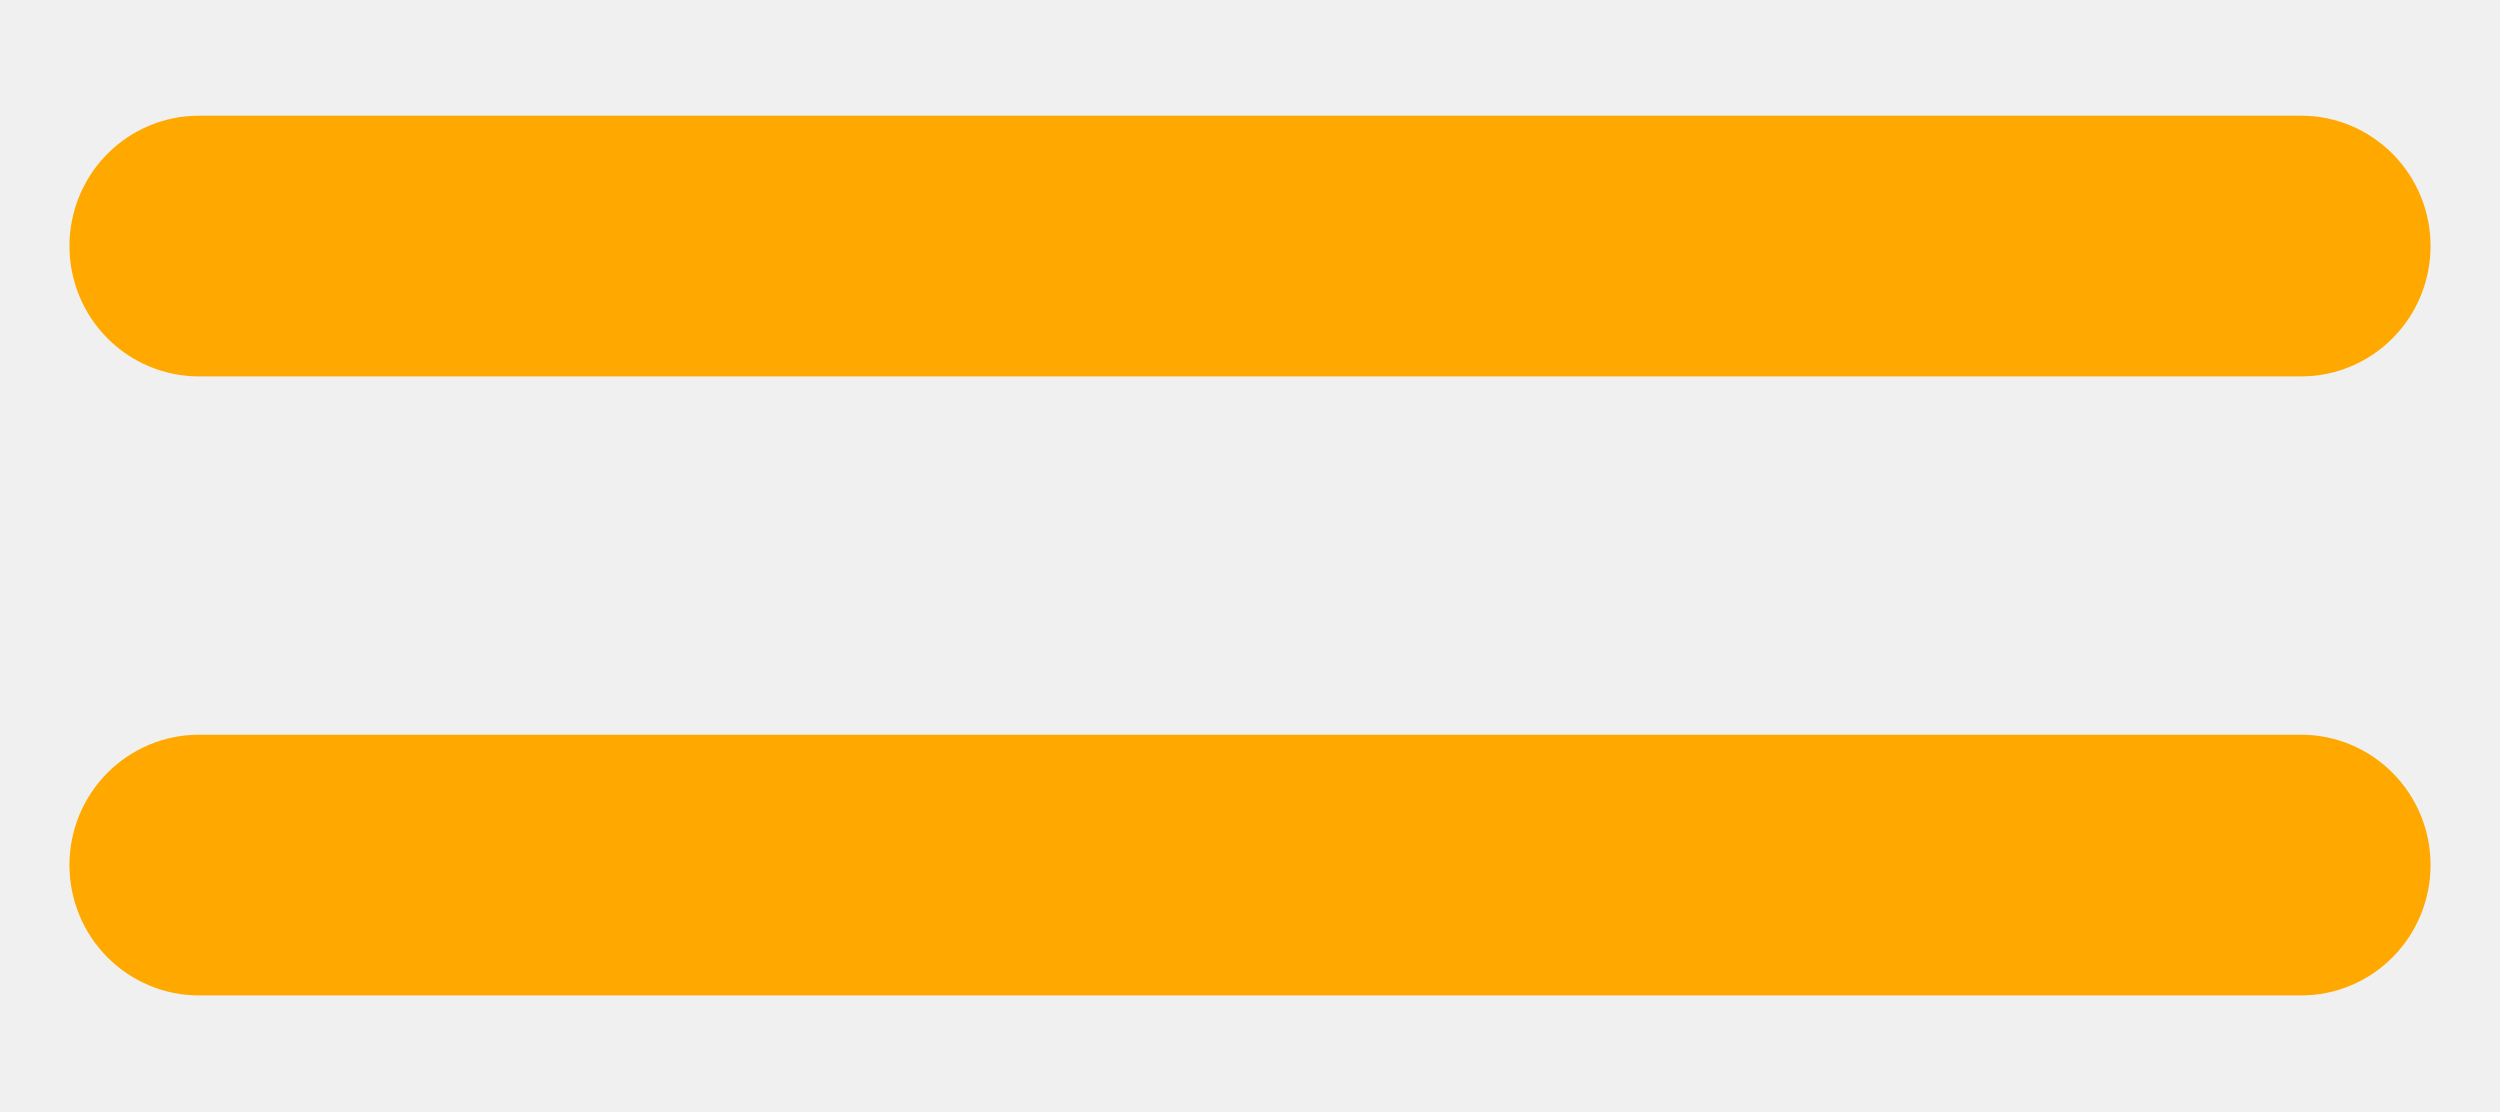
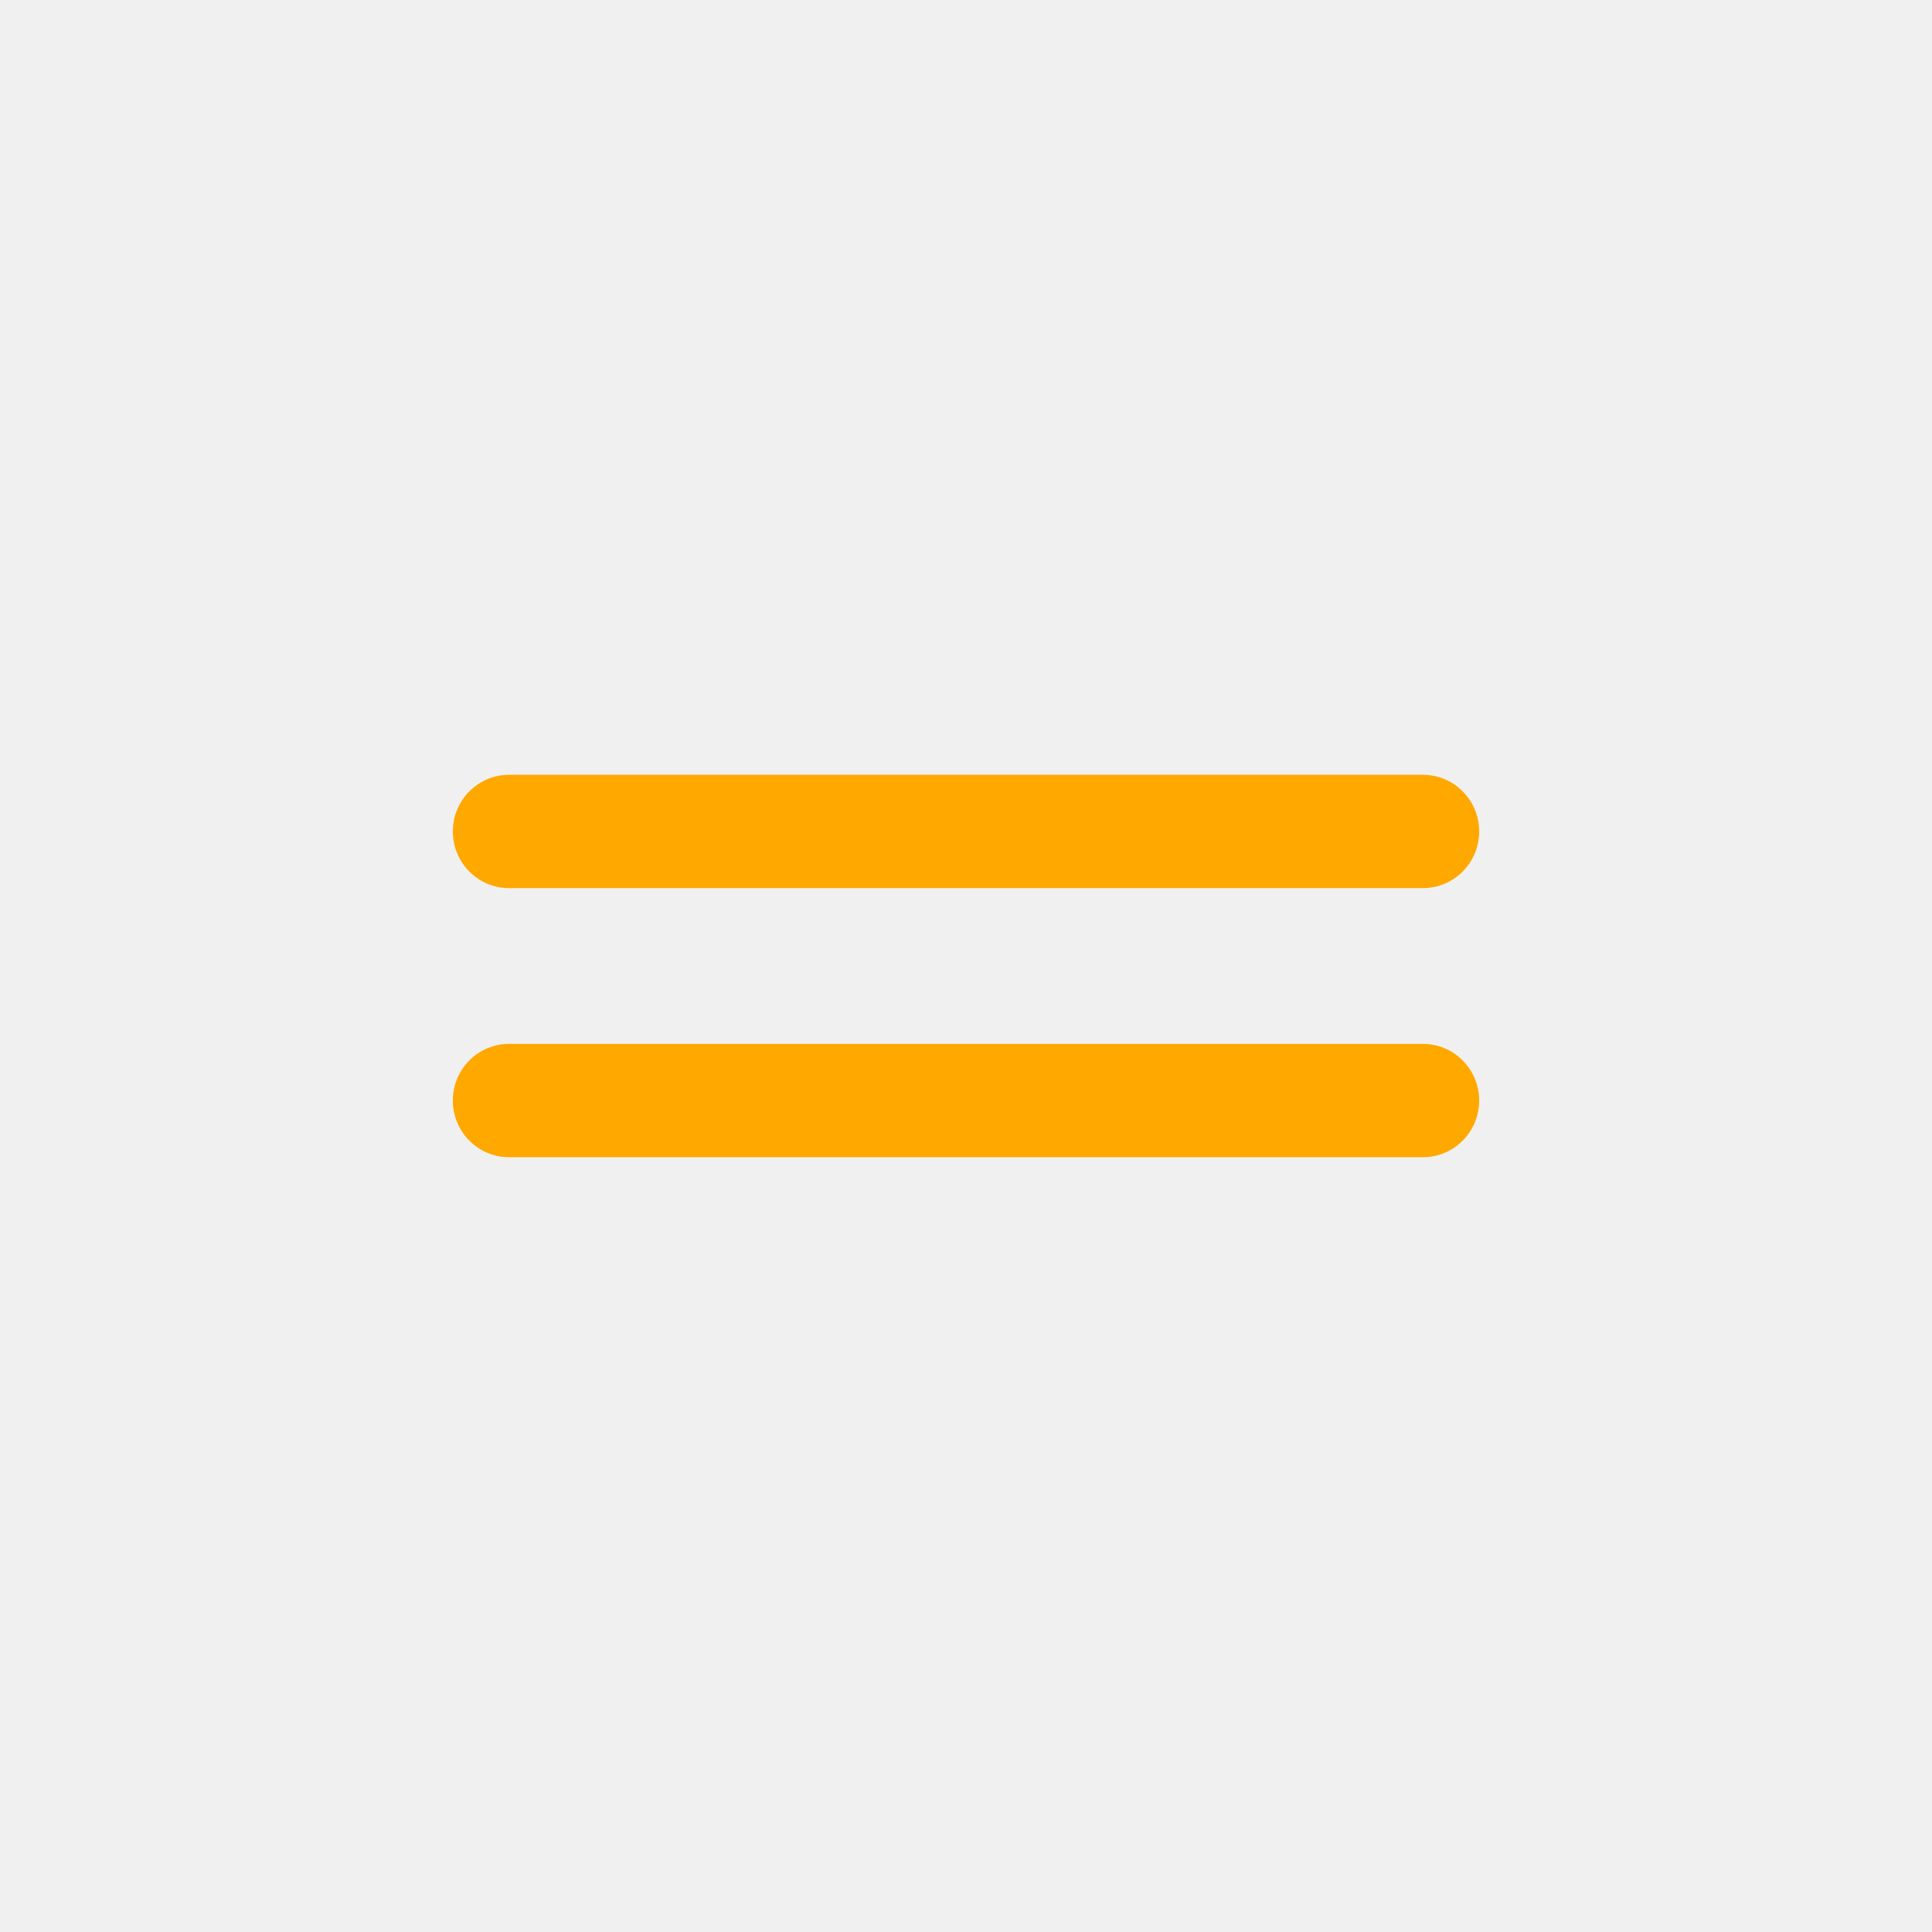
- <svg xmlns="http://www.w3.org/2000/svg" width="18" height="8" viewBox="0 0 18 8" fill="none">
-   <path d="M16.569 7.167L1.432 7.167C1.184 7.167 0.948 7.068 0.773 6.892C0.598 6.716 0.5 6.477 0.5 6.228C0.5 5.979 0.598 5.741 0.773 5.565C0.948 5.389 1.184 5.29 1.432 5.29L16.569 5.29C16.816 5.29 17.052 5.389 17.227 5.565C17.402 5.741 17.5 5.979 17.5 6.228C17.5 6.477 17.402 6.716 17.227 6.892C17.052 7.068 16.816 7.167 16.569 7.167Z" fill="#FFA800" />
-   <path d="M16.569 2.71L1.432 2.71C1.184 2.71 0.948 2.611 0.773 2.435C0.598 2.259 0.5 2.02 0.5 1.772C0.5 1.523 0.598 1.284 0.773 1.108C0.948 0.932 1.184 0.833 1.432 0.833L16.569 0.833C16.816 0.833 17.052 0.932 17.227 1.108C17.402 1.284 17.5 1.523 17.5 1.772C17.5 2.02 17.402 2.259 17.227 2.435C17.052 2.611 16.816 2.71 16.569 2.71Z" fill="#FFA800" />
+ <svg xmlns="http://www.w3.org/2000/svg" width="32" height="32" viewBox="0 0 32 32" fill="none">
+   <g clip-path="url(#clip0_19505_11830)">
+     <path d="M23.569 19.167L8.432 19.167C8.184 19.167 7.948 19.068 7.773 18.892C7.598 18.716 7.5 18.477 7.5 18.228C7.5 17.98 7.598 17.741 7.773 17.565C7.948 17.389 8.184 17.29 8.432 17.29L23.569 17.29C23.816 17.29 24.052 17.389 24.227 17.565C24.402 17.741 24.5 17.98 24.5 18.228C24.5 18.477 24.402 18.716 24.227 18.892C24.052 19.068 23.816 19.167 23.569 19.167Z" fill="#FFA800" />
+     <path d="M23.569 14.71L8.432 14.71C8.184 14.71 7.948 14.611 7.773 14.435C7.598 14.259 7.5 14.02 7.5 13.771C7.5 13.523 7.598 13.284 7.773 13.108C7.948 12.932 8.184 12.833 8.432 12.833L23.569 12.833C23.816 12.833 24.052 12.932 24.227 13.108C24.402 13.284 24.5 13.523 24.5 13.771C24.5 14.02 24.402 14.259 24.227 14.435C24.052 14.611 23.816 14.71 23.569 14.71Z" fill="#FFA800" />
+   </g>
+   <defs>
+     <clipPath id="clip0_19505_11830">
+       <rect width="17" height="6.333" fill="white" transform="translate(7.5 12.8333)" />
+     </clipPath>
+   </defs>
</svg>
